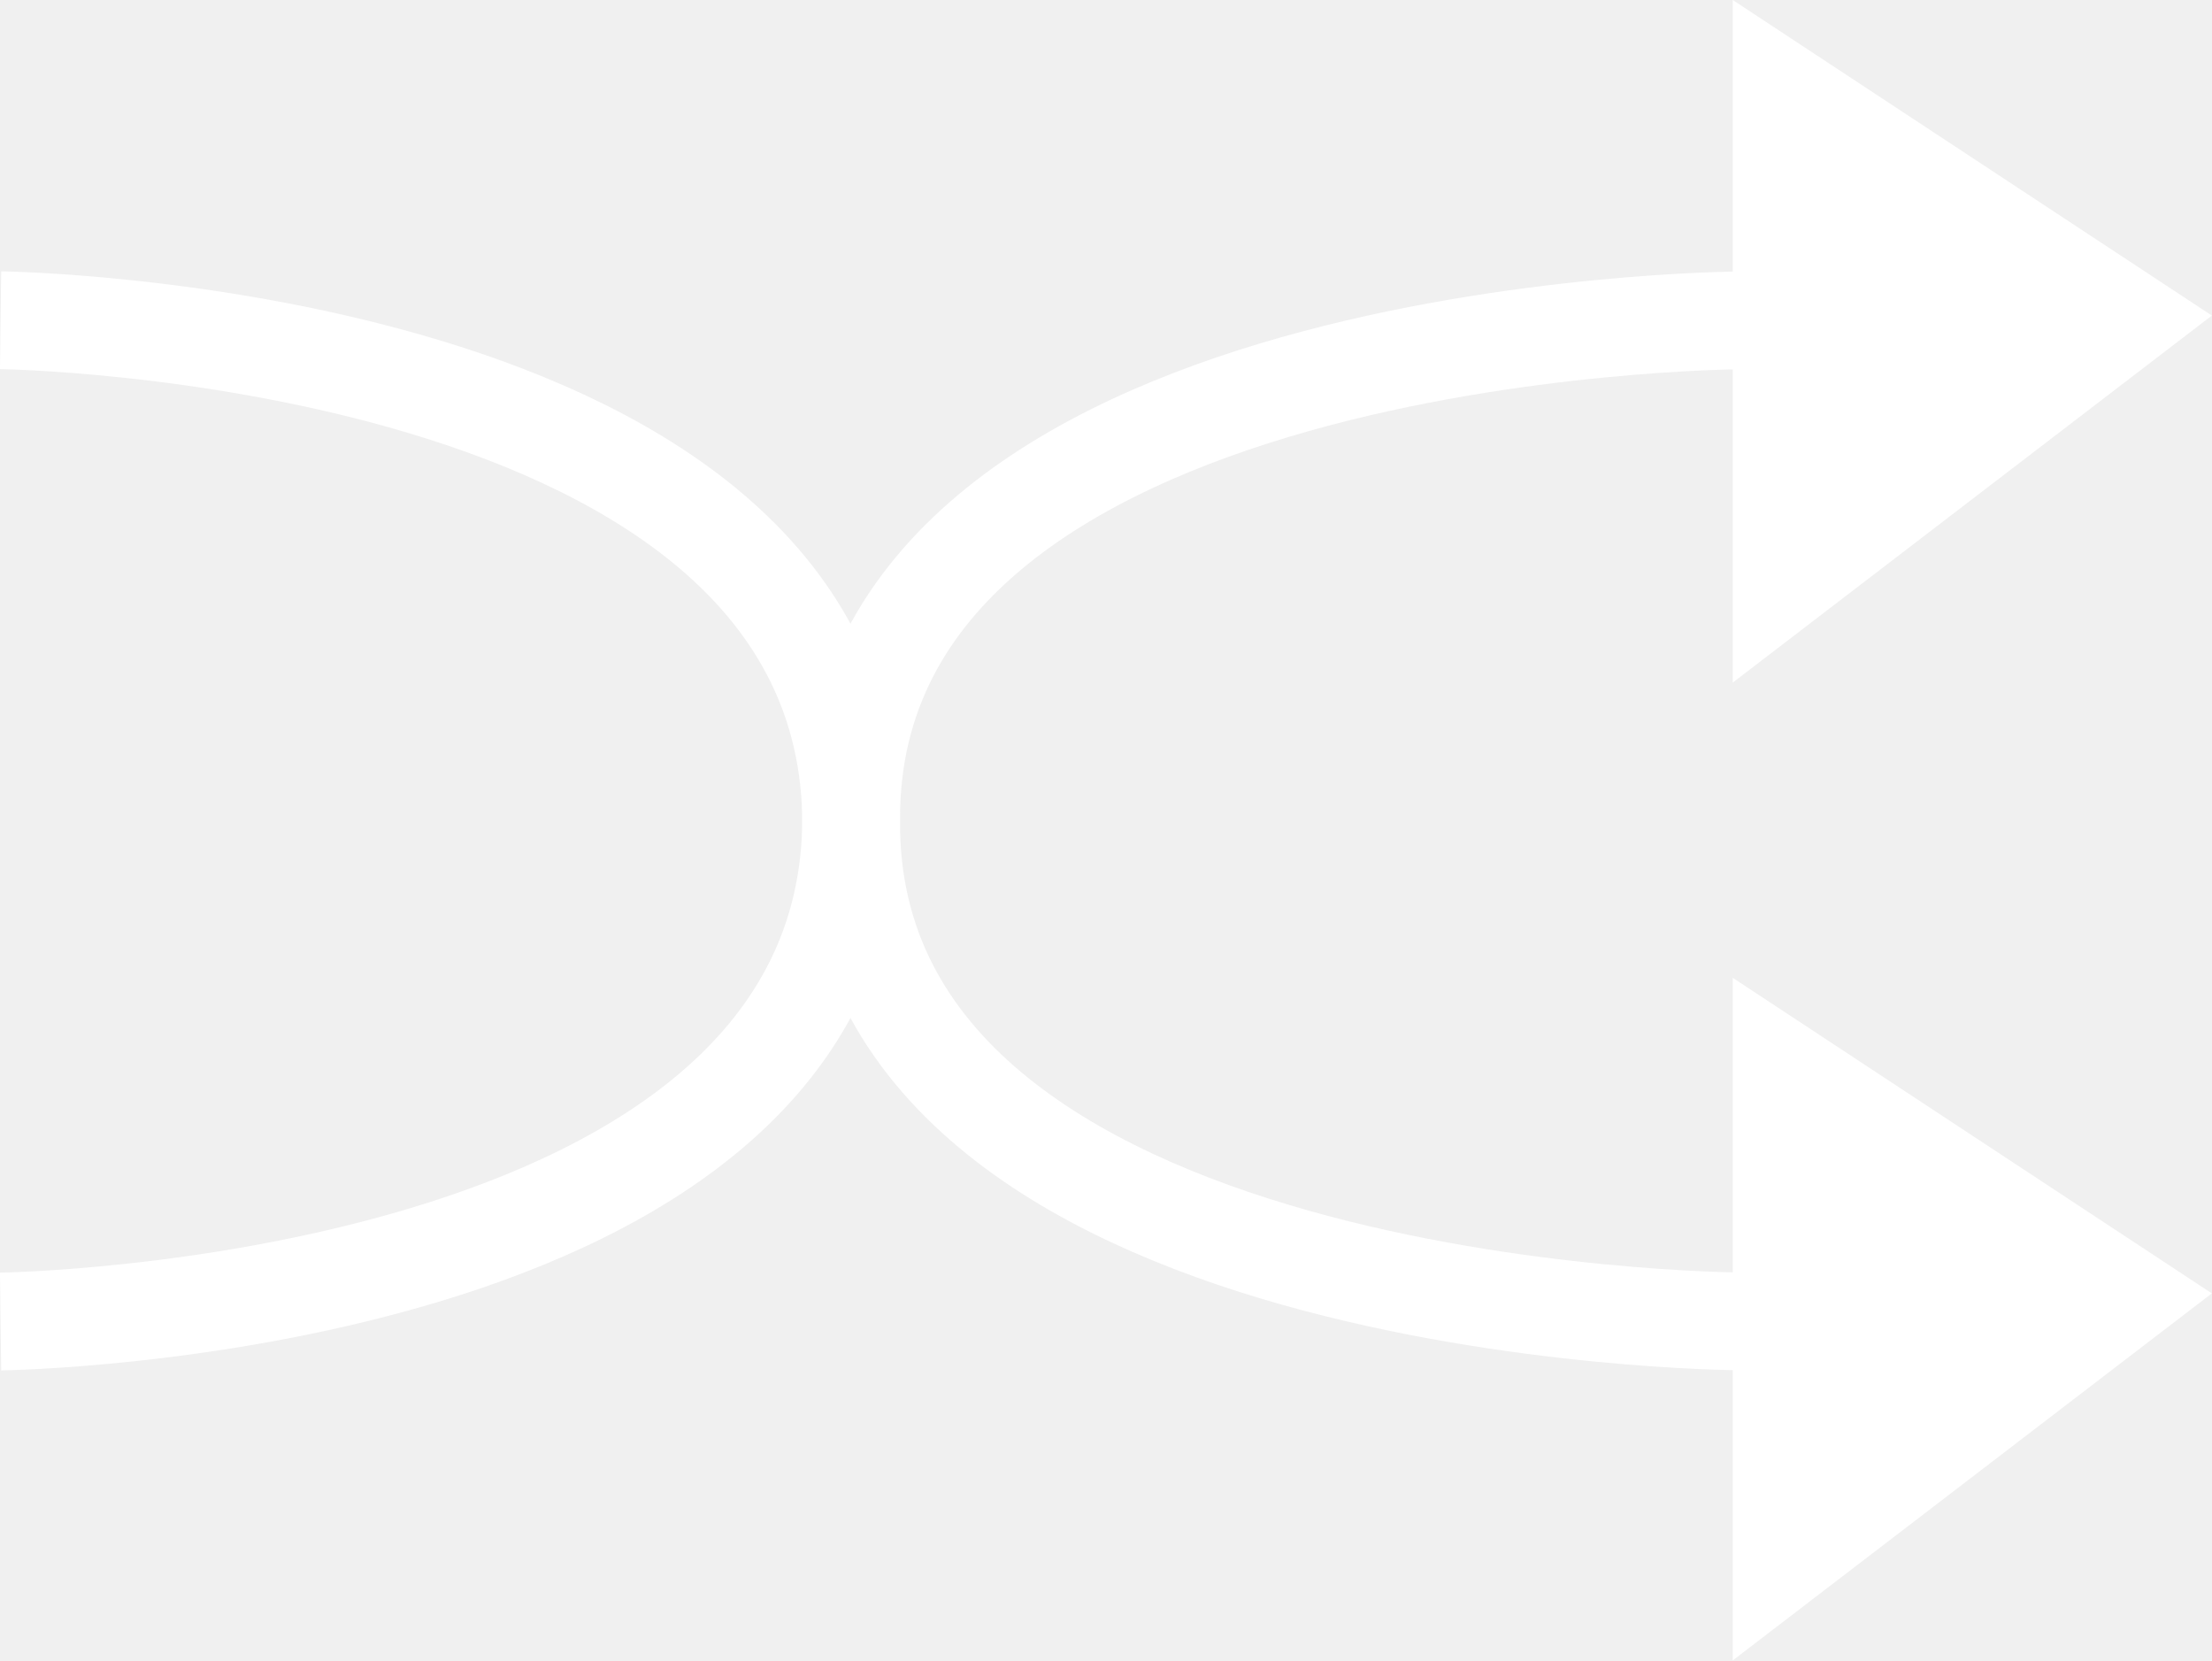
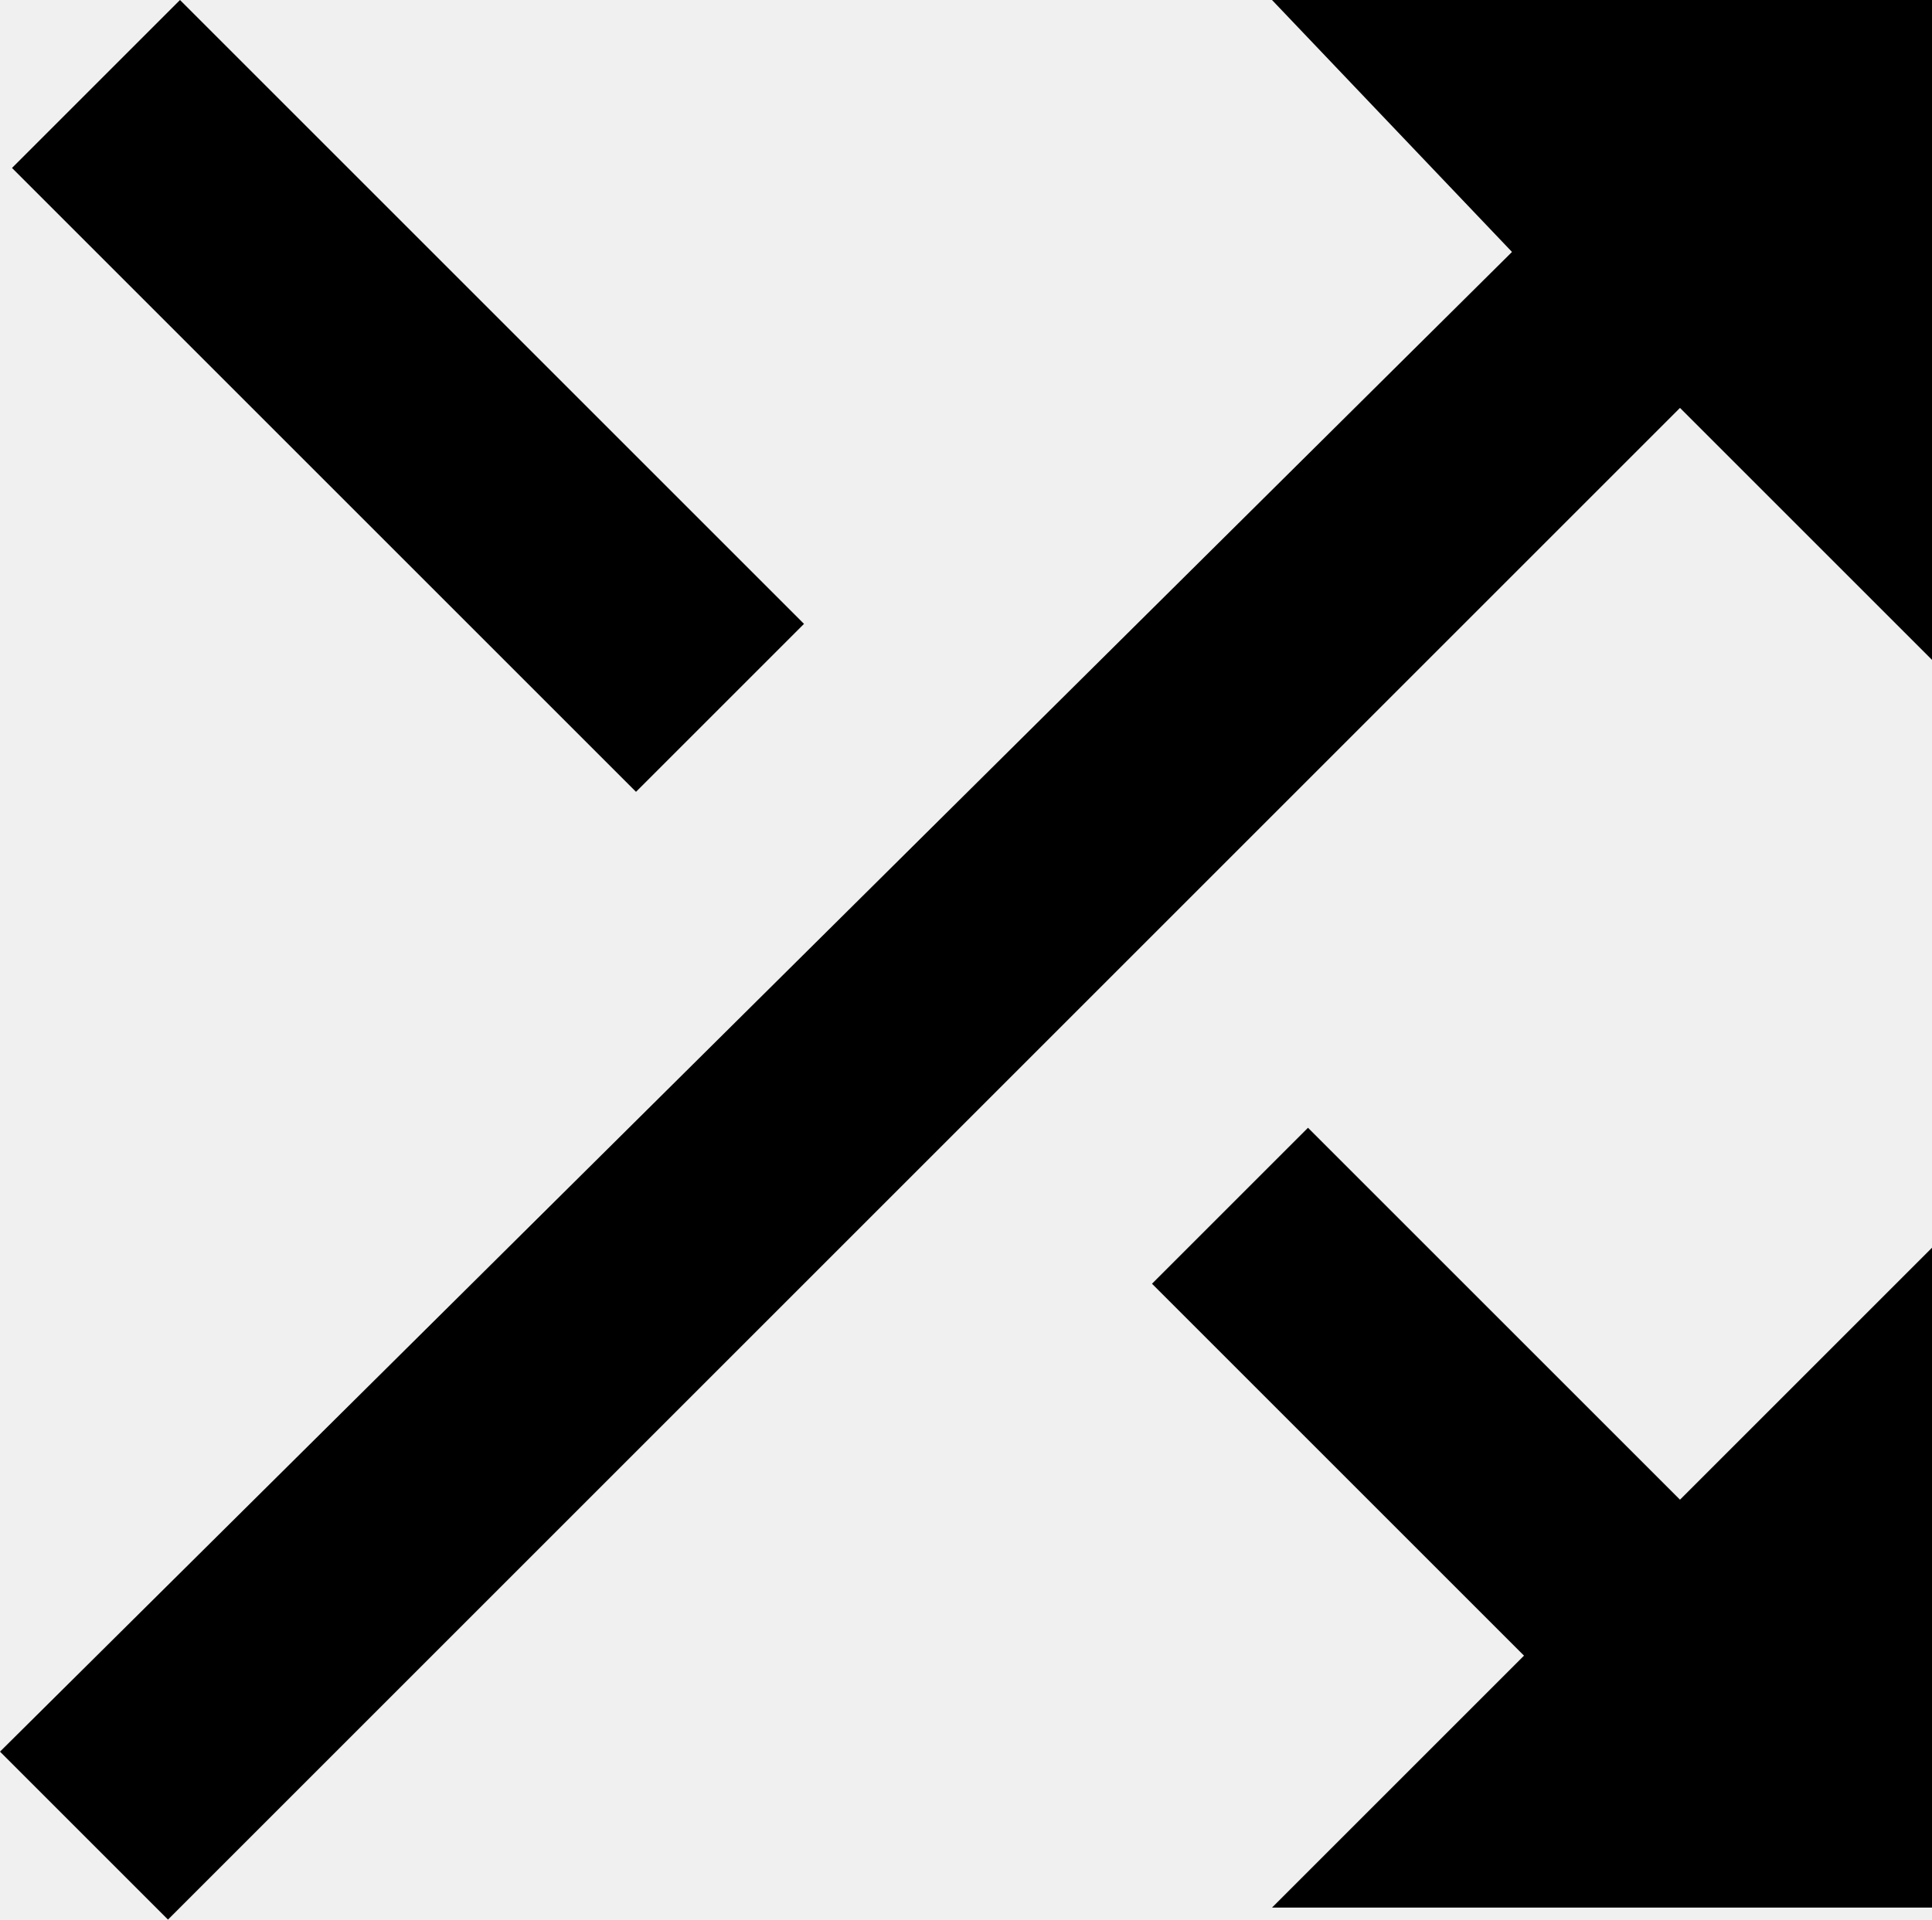
- <svg xmlns="http://www.w3.org/2000/svg" viewBox="0 0 22.625 16.981">
-   <defs>
-     <style>.a{fill:none;}.a,.b{stroke:#fff;}.b{fill:#fff;}</style>
-   </defs>
-   <g transform="translate(-585.494 -728.225)">
-     <g transform="translate(0 14)">
-       <path class="a" d="M2523.718,1016.7s8.7-.109,8.7-5.151,9.073-5.087,9.073-5.087" transform="translate(-1938.218 -288.96)" />
-       <path class="a" d="M2523.718,1006.46s8.7.109,8.7,5.151,9.073,5.087,9.073,5.087" transform="translate(-1938.218 -288.96)" />
-     </g>
-     <g transform="translate(1114.973 1442.807) rotate(180)">
-       <g transform="translate(511.256 713.654) rotate(180)">
-         <path class="b" d="M0,0V5.04L3.538,2.33Z" transform="translate(0 0)" />
-       </g>
-     </g>
-     <g transform="translate(1114.973 1452.807) rotate(180)">
-       <g transform="translate(511.256 713.654) rotate(180)">
-         <path class="b" d="M0,0V5.04L3.538,2.33Z" transform="translate(0 0)" />
-       </g>
-     </g>
-   </g>
+ <svg xmlns="http://www.w3.org/2000/svg" viewBox="0 0 16.1 16">
+   <path id="path" d="M495,37.8h5.5v5.5l-2.1-2.1L485.8,53.8l-1.4-1.4L497,39.9ZM491.1,43l-1.4,1.4-5.2-5.2,1.4-1.4Zm4.2,4.2,3.1,3.1,2.1-2.1v5.5H495l2.1-2.1L494,48.5Z" transform="translate(-484.4 -37.8)" />
</svg>
